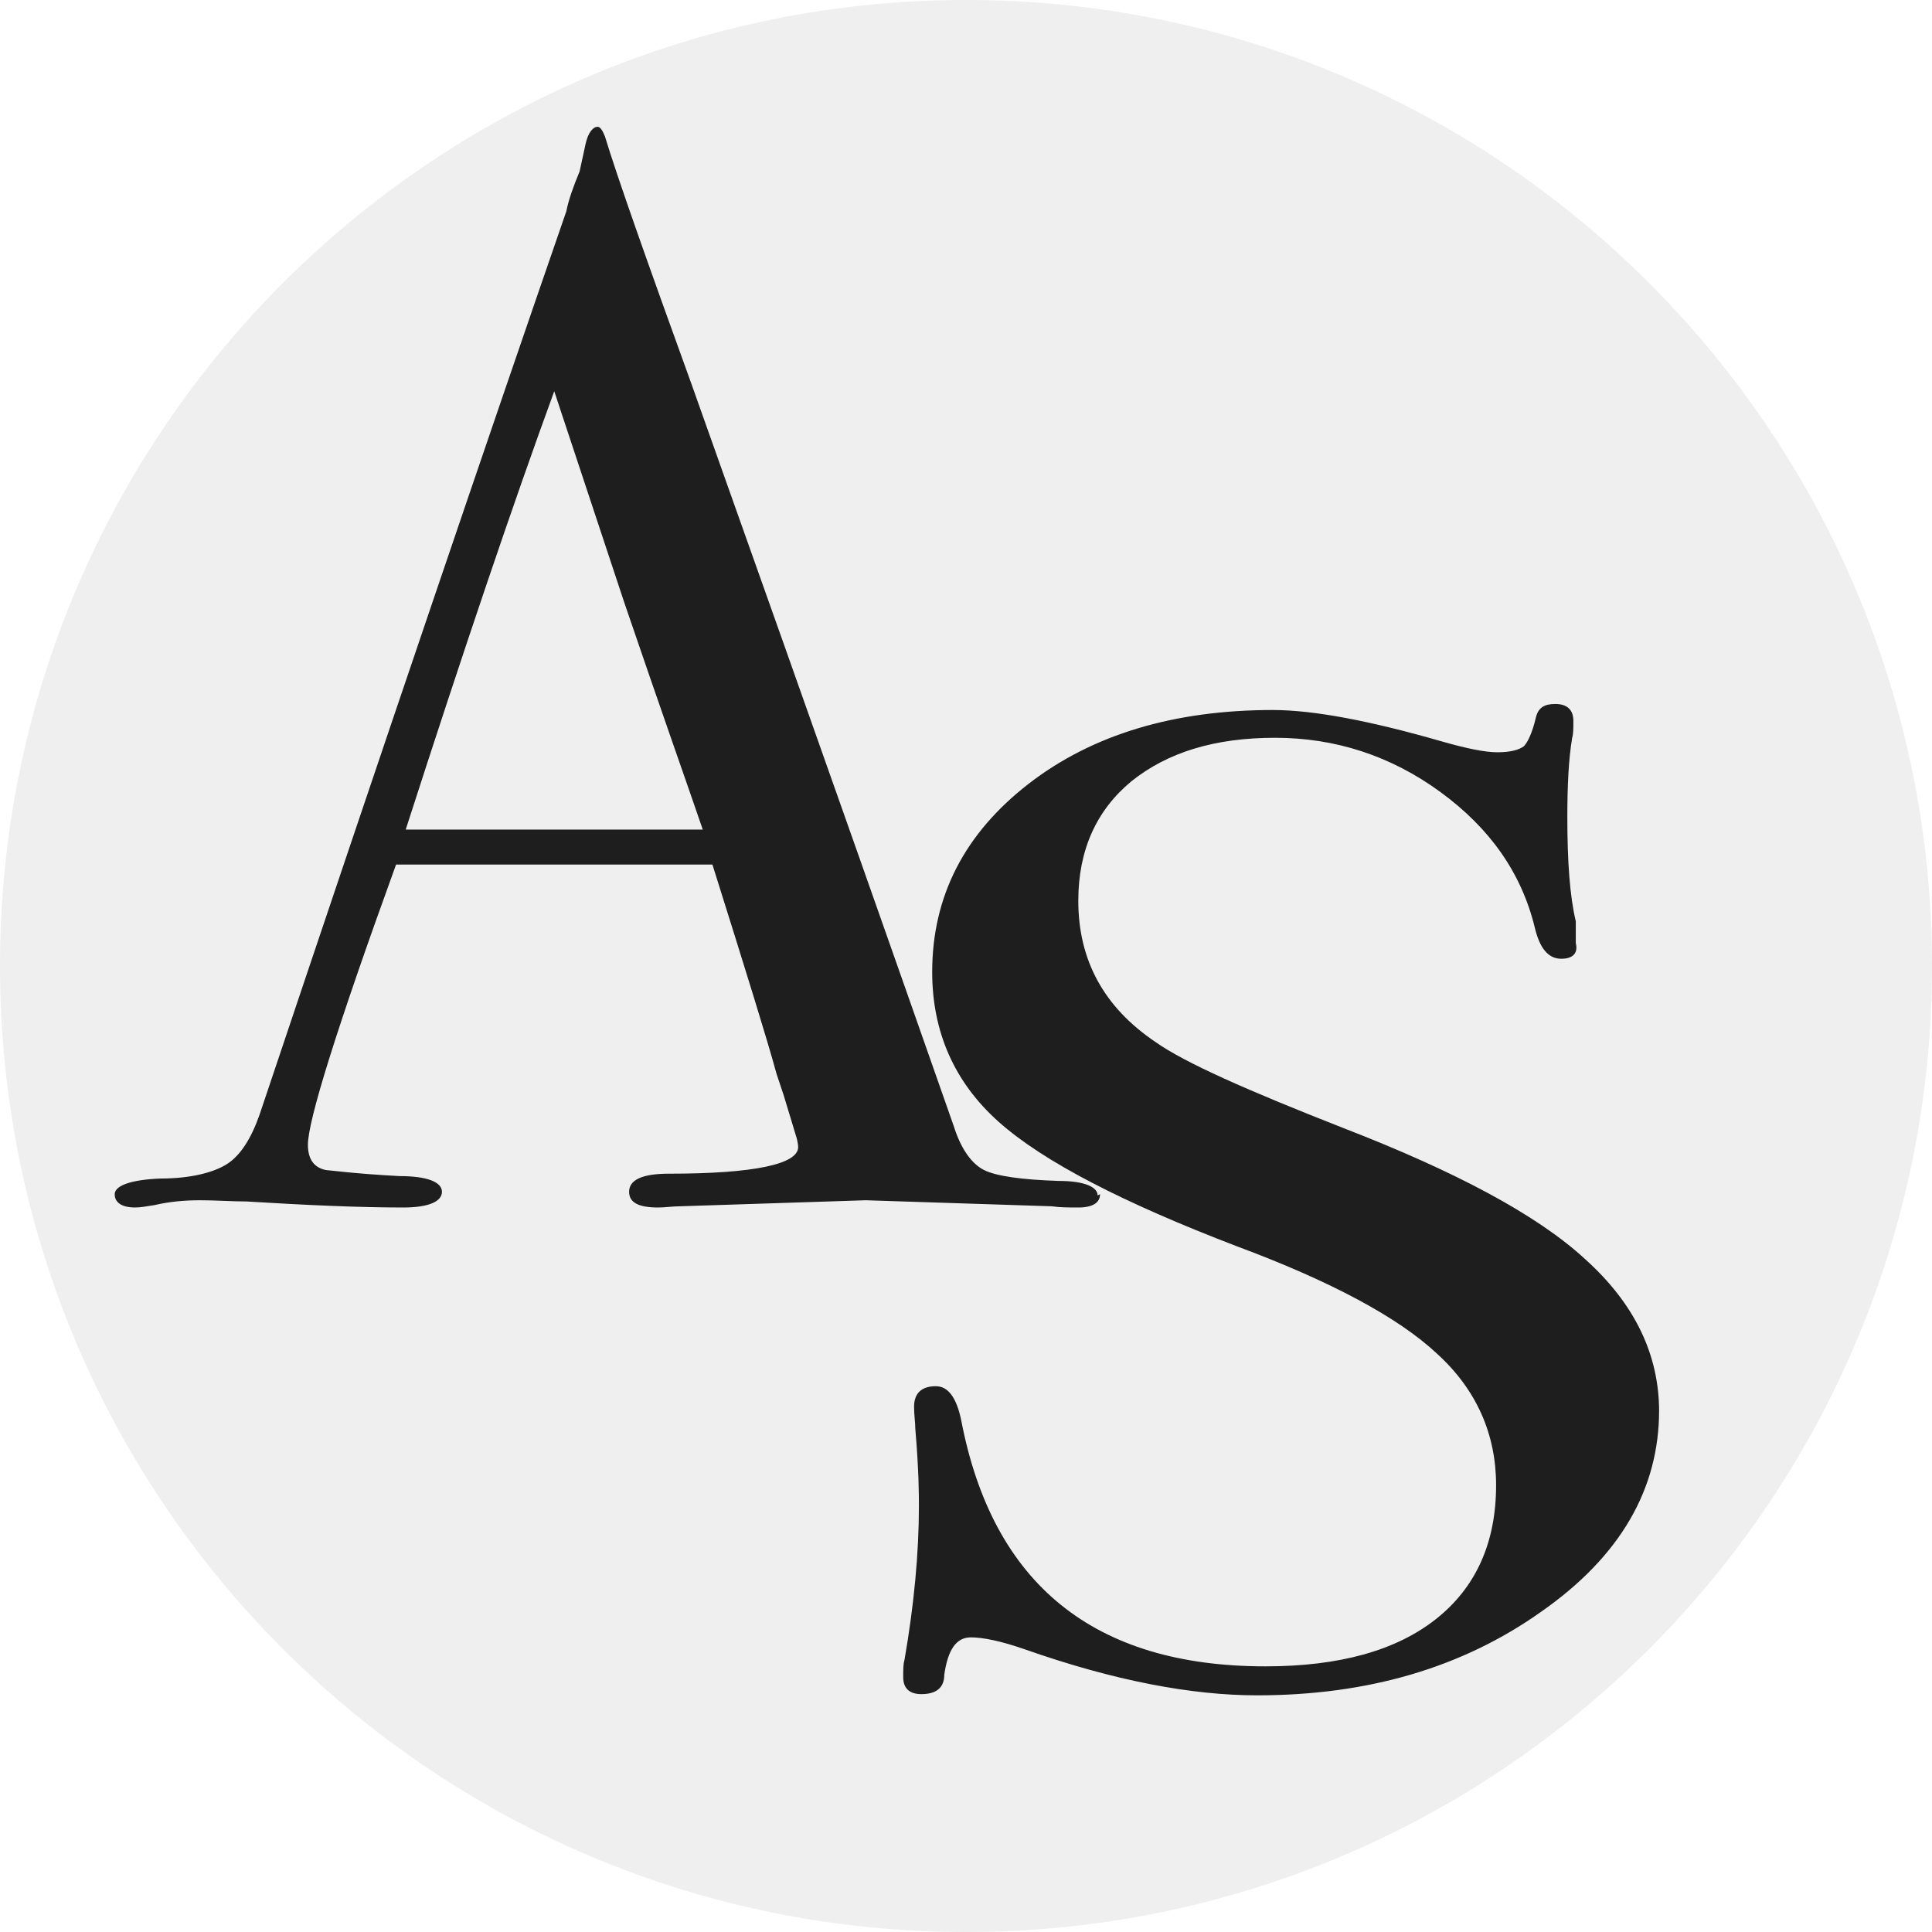
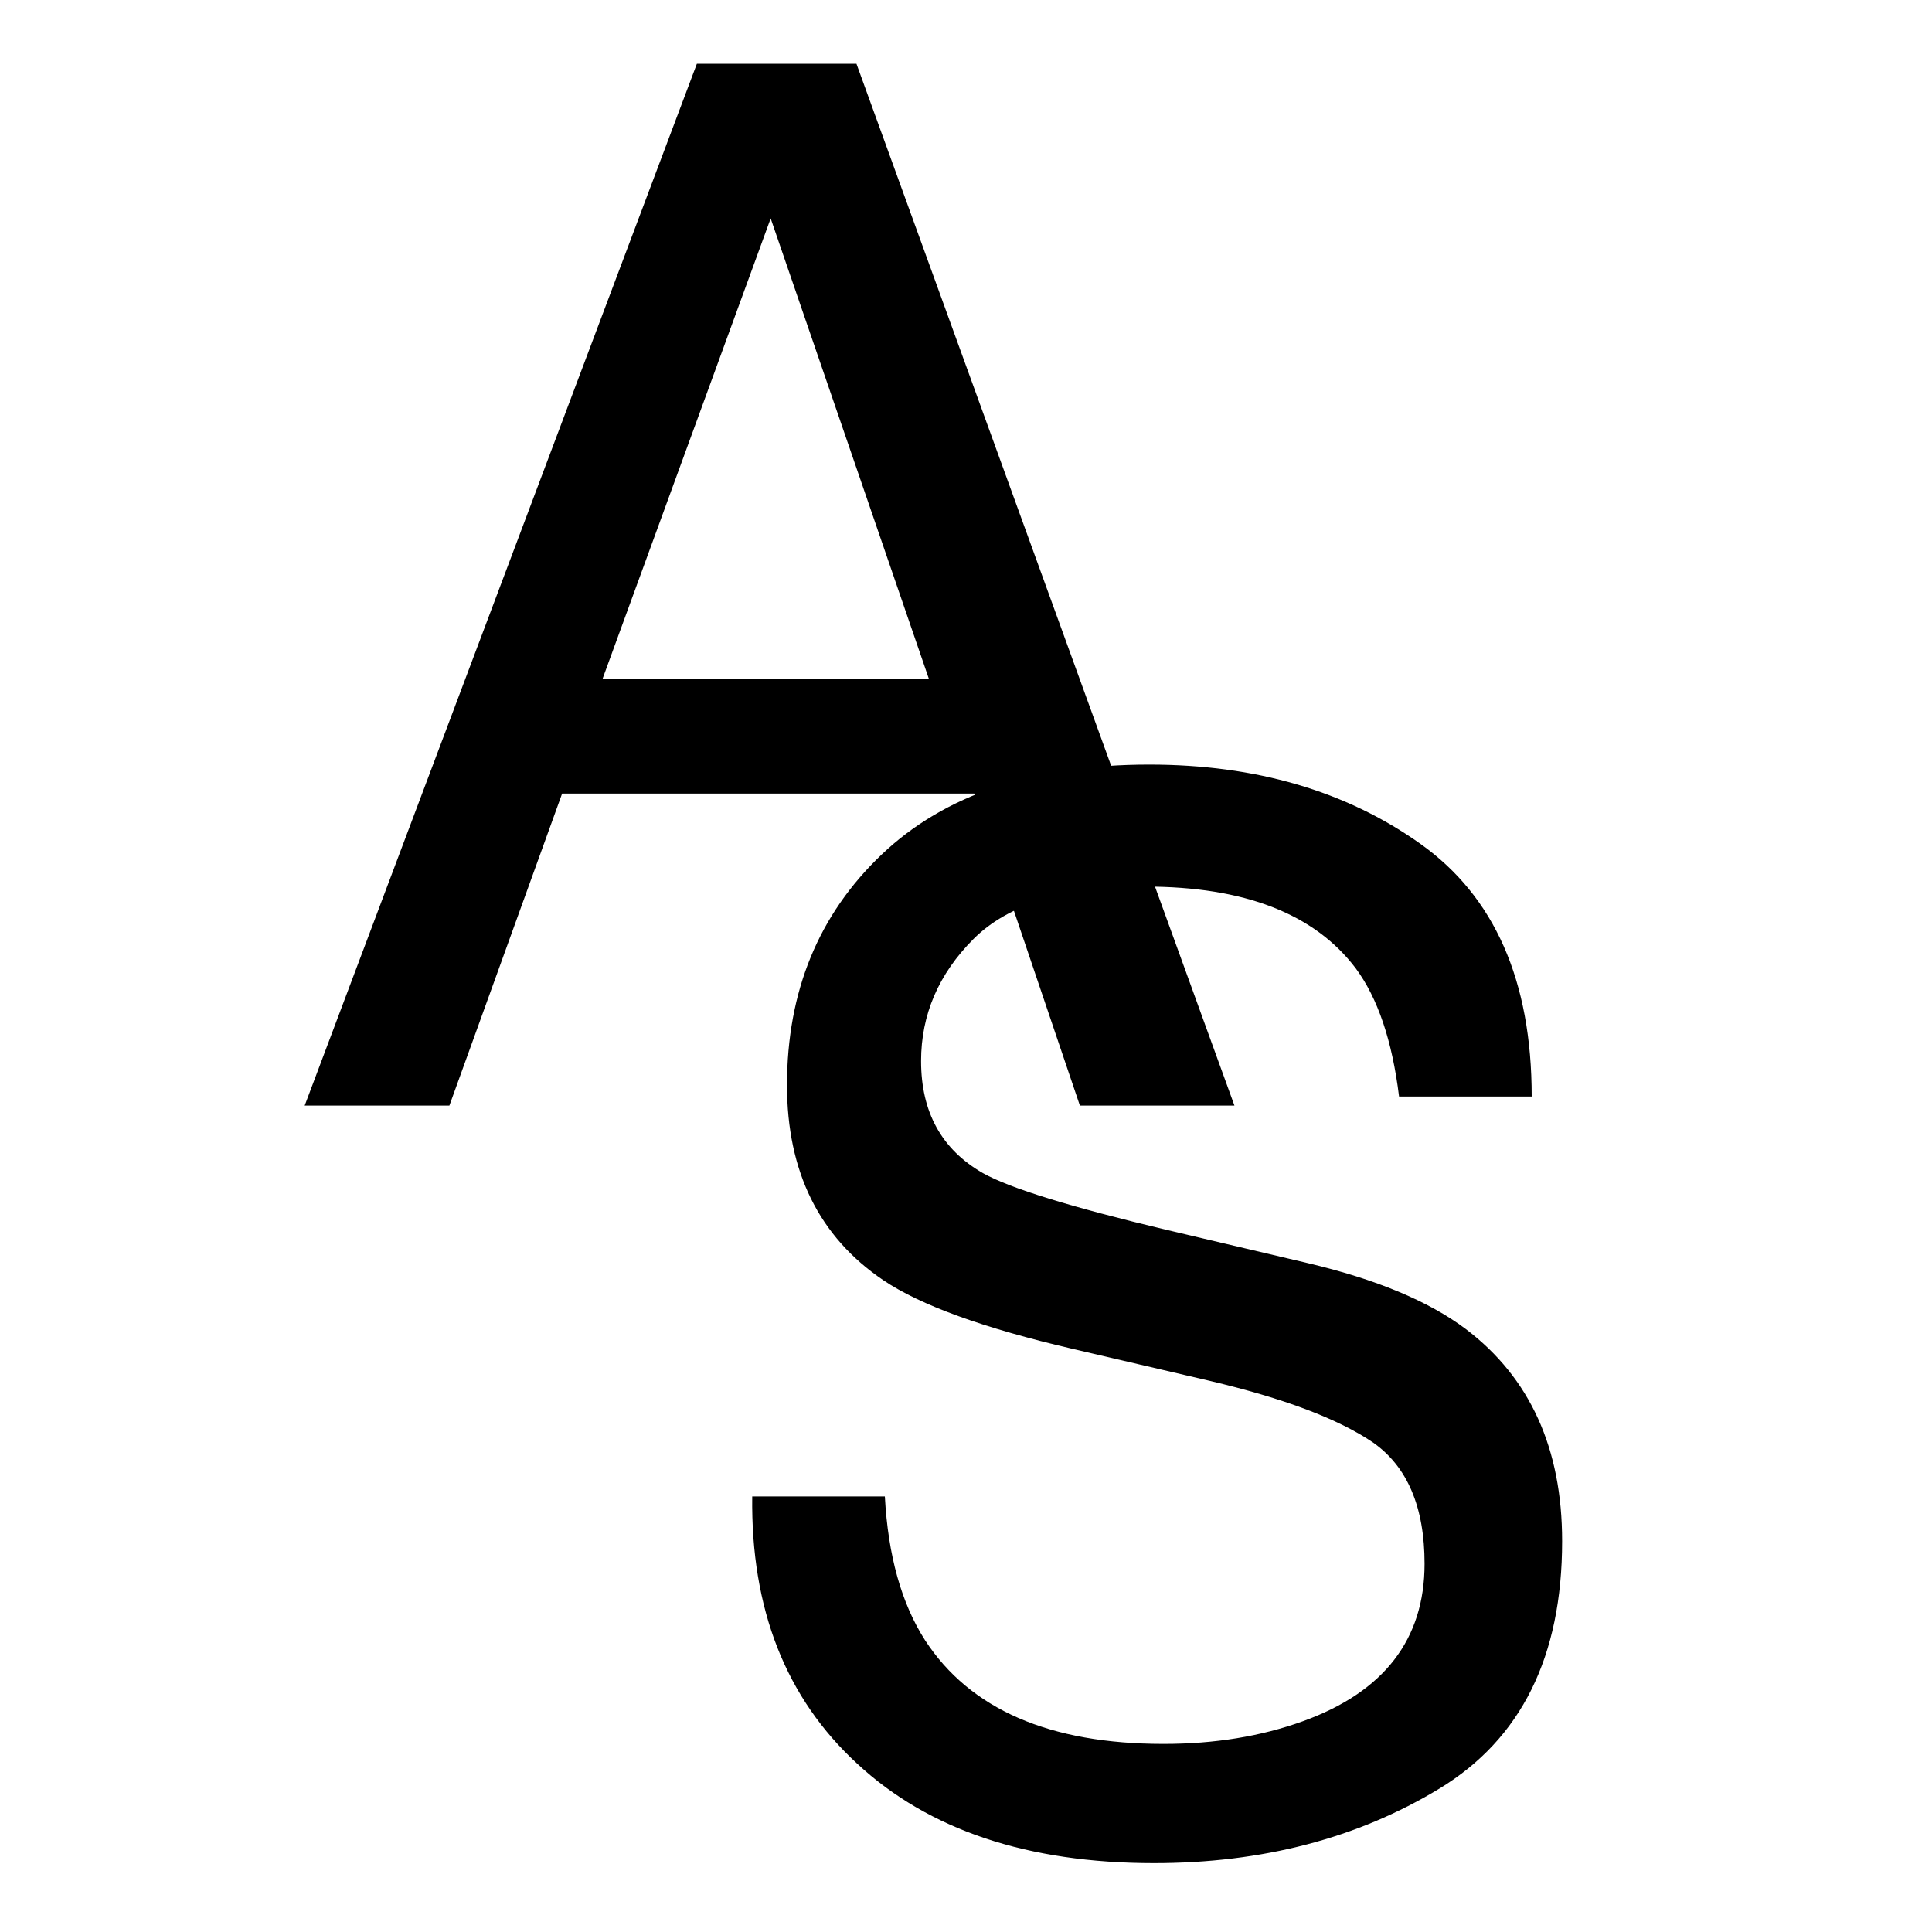
- <svg xmlns="http://www.w3.org/2000/svg" id="Layer_1" data-name="Layer 1" viewBox="0 0 16 16">
-   <defs>
-     <style>
-       .cls-1 {
-         fill: #f0efef;
-       }
- 
-       .cls-2 {
-         fill: #1e1e1e;
-       }
-     </style>
-   </defs>
-   <circle class="cls-1" cx="8" cy="8" r="8" />
+ <svg xmlns="http://www.w3.org/2000/svg" version="1.1" id="Layer_1" x="0px" y="0px" viewBox="0 0 200 200" style="enable-background:new 0 0 200 200;" xml:space="preserve">
  <g>
-     <path class="cls-2" d="M9.11,9.89c0,.07-.06,.11-.18,.11-.08,0-.15,0-.22-.01l-1.54-.05-1.54,.05c-.06,0-.12,.01-.18,.01-.16,0-.24-.04-.24-.13,0-.1,.11-.15,.33-.15,.71,0,1.07-.08,1.07-.22,0,0,0-.04-.02-.1l-.1-.33-.06-.18c-.07-.26-.25-.84-.53-1.73H3.28c-.49,1.35-.73,2.12-.73,2.32,0,.12,.05,.19,.15,.21,.02,0,.23,.03,.61,.05,.23,0,.35,.05,.35,.13,0,.08-.11,.13-.32,.13-.37,0-.81-.02-1.3-.05-.12,0-.25-.01-.38-.01s-.25,.01-.38,.04c-.06,.01-.12,.02-.16,.02-.11,0-.17-.04-.17-.11s.13-.12,.38-.13c.25,0,.44-.05,.55-.12s.2-.21,.27-.41c1.04-3.1,1.89-5.6,2.54-7.48,.02-.1,.06-.21,.11-.33l.05-.23c.02-.09,.06-.14,.1-.14,.02,0,.04,.03,.06,.08,.1,.33,.34,1.01,.72,2.06,.29,.82,1.02,2.86,2.17,6.14,.06,.19,.15,.31,.25,.36,.1,.05,.31,.08,.62,.09,.21,0,.32,.05,.32,.12Zm-3.29-3.02c-.13-.38-.35-1-.65-1.88l-.58-1.75c-.34,.93-.75,2.14-1.23,3.63h2.47Z" />
-     <path class="cls-2" d="M13.74,11.68c0,.65-.32,1.21-.98,1.67-.65,.46-1.43,.69-2.35,.69-.54,0-1.18-.12-1.92-.38-.2-.07-.35-.1-.45-.1-.12,0-.19,.1-.22,.31,0,.11-.07,.16-.19,.16-.1,0-.15-.05-.15-.14,0-.06,0-.11,.01-.14,.08-.46,.12-.89,.12-1.28,0-.08,0-.29-.03-.64,0-.05-.01-.11-.01-.18,0-.11,.06-.17,.18-.17,.1,0,.17,.09,.21,.28,.26,1.36,1.1,2.04,2.52,2.04,.61,0,1.08-.13,1.41-.39s.5-.63,.5-1.11c0-.42-.16-.79-.49-1.09-.32-.3-.88-.6-1.66-.89-.94-.36-1.6-.7-1.97-1.03-.37-.33-.55-.75-.55-1.24,0-.63,.27-1.15,.8-1.56,.53-.41,1.21-.61,2.02-.61,.34,0,.81,.09,1.4,.26,.21,.06,.36,.09,.46,.09,.11,0,.18-.02,.22-.05,.03-.03,.07-.11,.1-.24,.02-.08,.07-.11,.16-.11,.1,0,.15,.05,.15,.14,0,.06,0,.11-.01,.14-.03,.18-.04,.4-.04,.66,0,.36,.02,.65,.07,.86v.18c.02,.08-.02,.13-.12,.13-.11,0-.18-.09-.22-.26-.11-.45-.37-.82-.78-1.12-.41-.3-.87-.45-1.37-.45s-.89,.12-1.19,.36c-.29,.24-.44,.57-.44,.99,0,.49,.21,.88,.64,1.17,.24,.17,.76,.4,1.55,.71,.93,.36,1.61,.72,2.01,1.09,.41,.37,.61,.79,.61,1.26Z" />
+     <path d="M72.14,6.6h16.52l39.13,107.85h-16l-10.94-32.3H58.19l-11.67,32.3H31.54L72.14,6.6z M96.15,70.25L79.78,22.61l-17.4,47.65   H96.15z" />
+   </g>
+   <g>
+     <path d="M91.6,154.91c0.33,6.12,1.72,11.09,4.17,14.9c4.67,7.15,12.89,10.72,24.68,10.72c5.28,0,10.09-0.78,14.43-2.35   c8.39-3.03,12.59-8.47,12.59-16.3c0-5.87-1.78-10.06-5.33-12.55c-3.6-2.45-9.25-4.58-16.93-6.39l-14.15-3.3   c-9.25-2.15-15.79-4.53-19.63-7.12c-6.64-4.5-9.96-11.23-9.96-20.19c0-9.69,3.26-17.64,9.79-23.86c6.52-6.22,15.77-9.32,27.72-9.32   c11,0,20.35,2.73,28.04,8.19c7.69,5.46,11.54,14.18,11.54,26.17h-13.73c-0.71-5.78-2.21-10.21-4.5-13.29   c-4.27-5.63-11.52-8.44-21.75-8.44c-8.26,0-14.2,1.81-17.81,5.43c-3.61,3.62-5.42,7.83-5.42,12.63c0,5.29,2.13,9.15,6.4,11.6   c2.8,1.57,9.13,3.52,18.99,5.87l14.65,3.45c7.07,1.67,12.52,3.94,16.36,6.83c6.64,5.04,9.96,12.36,9.96,21.95   c0,11.94-4.24,20.48-12.71,25.62s-18.32,7.71-29.54,7.71c-13.08,0-23.32-3.43-30.71-10.28c-7.4-6.8-11.03-16.03-10.88-27.68H91.6z" />
  </g>
</svg>
